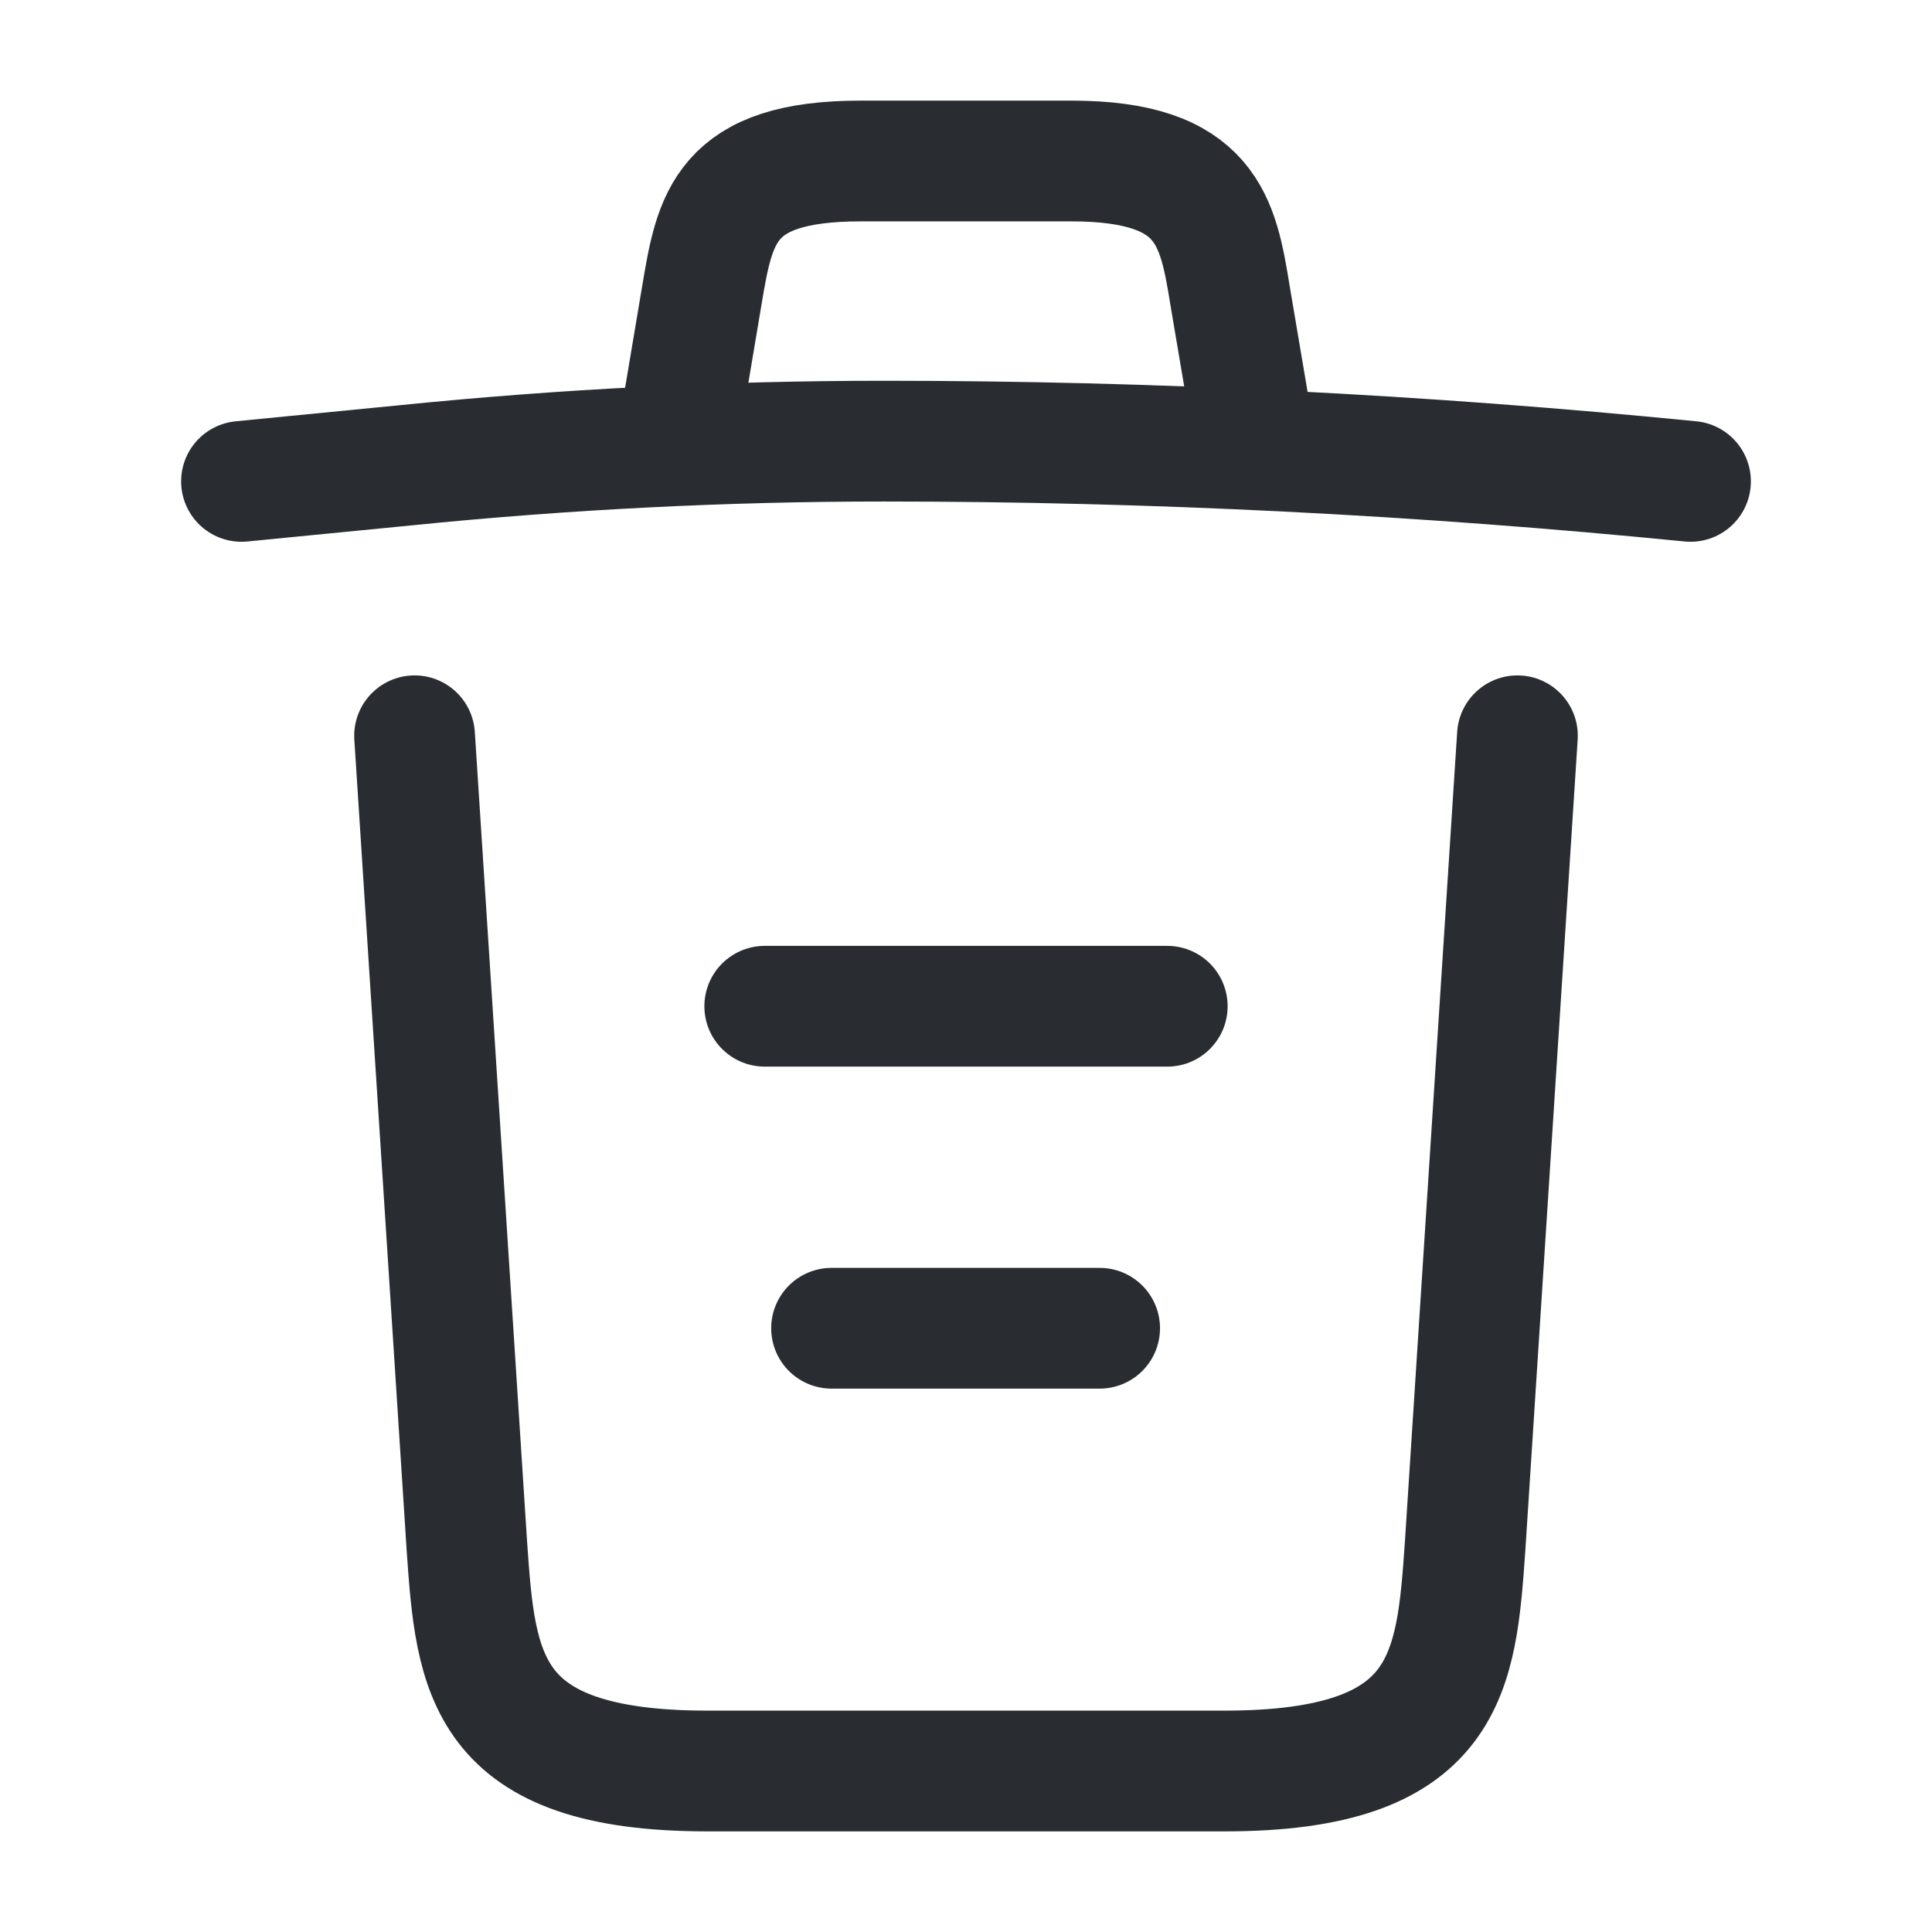
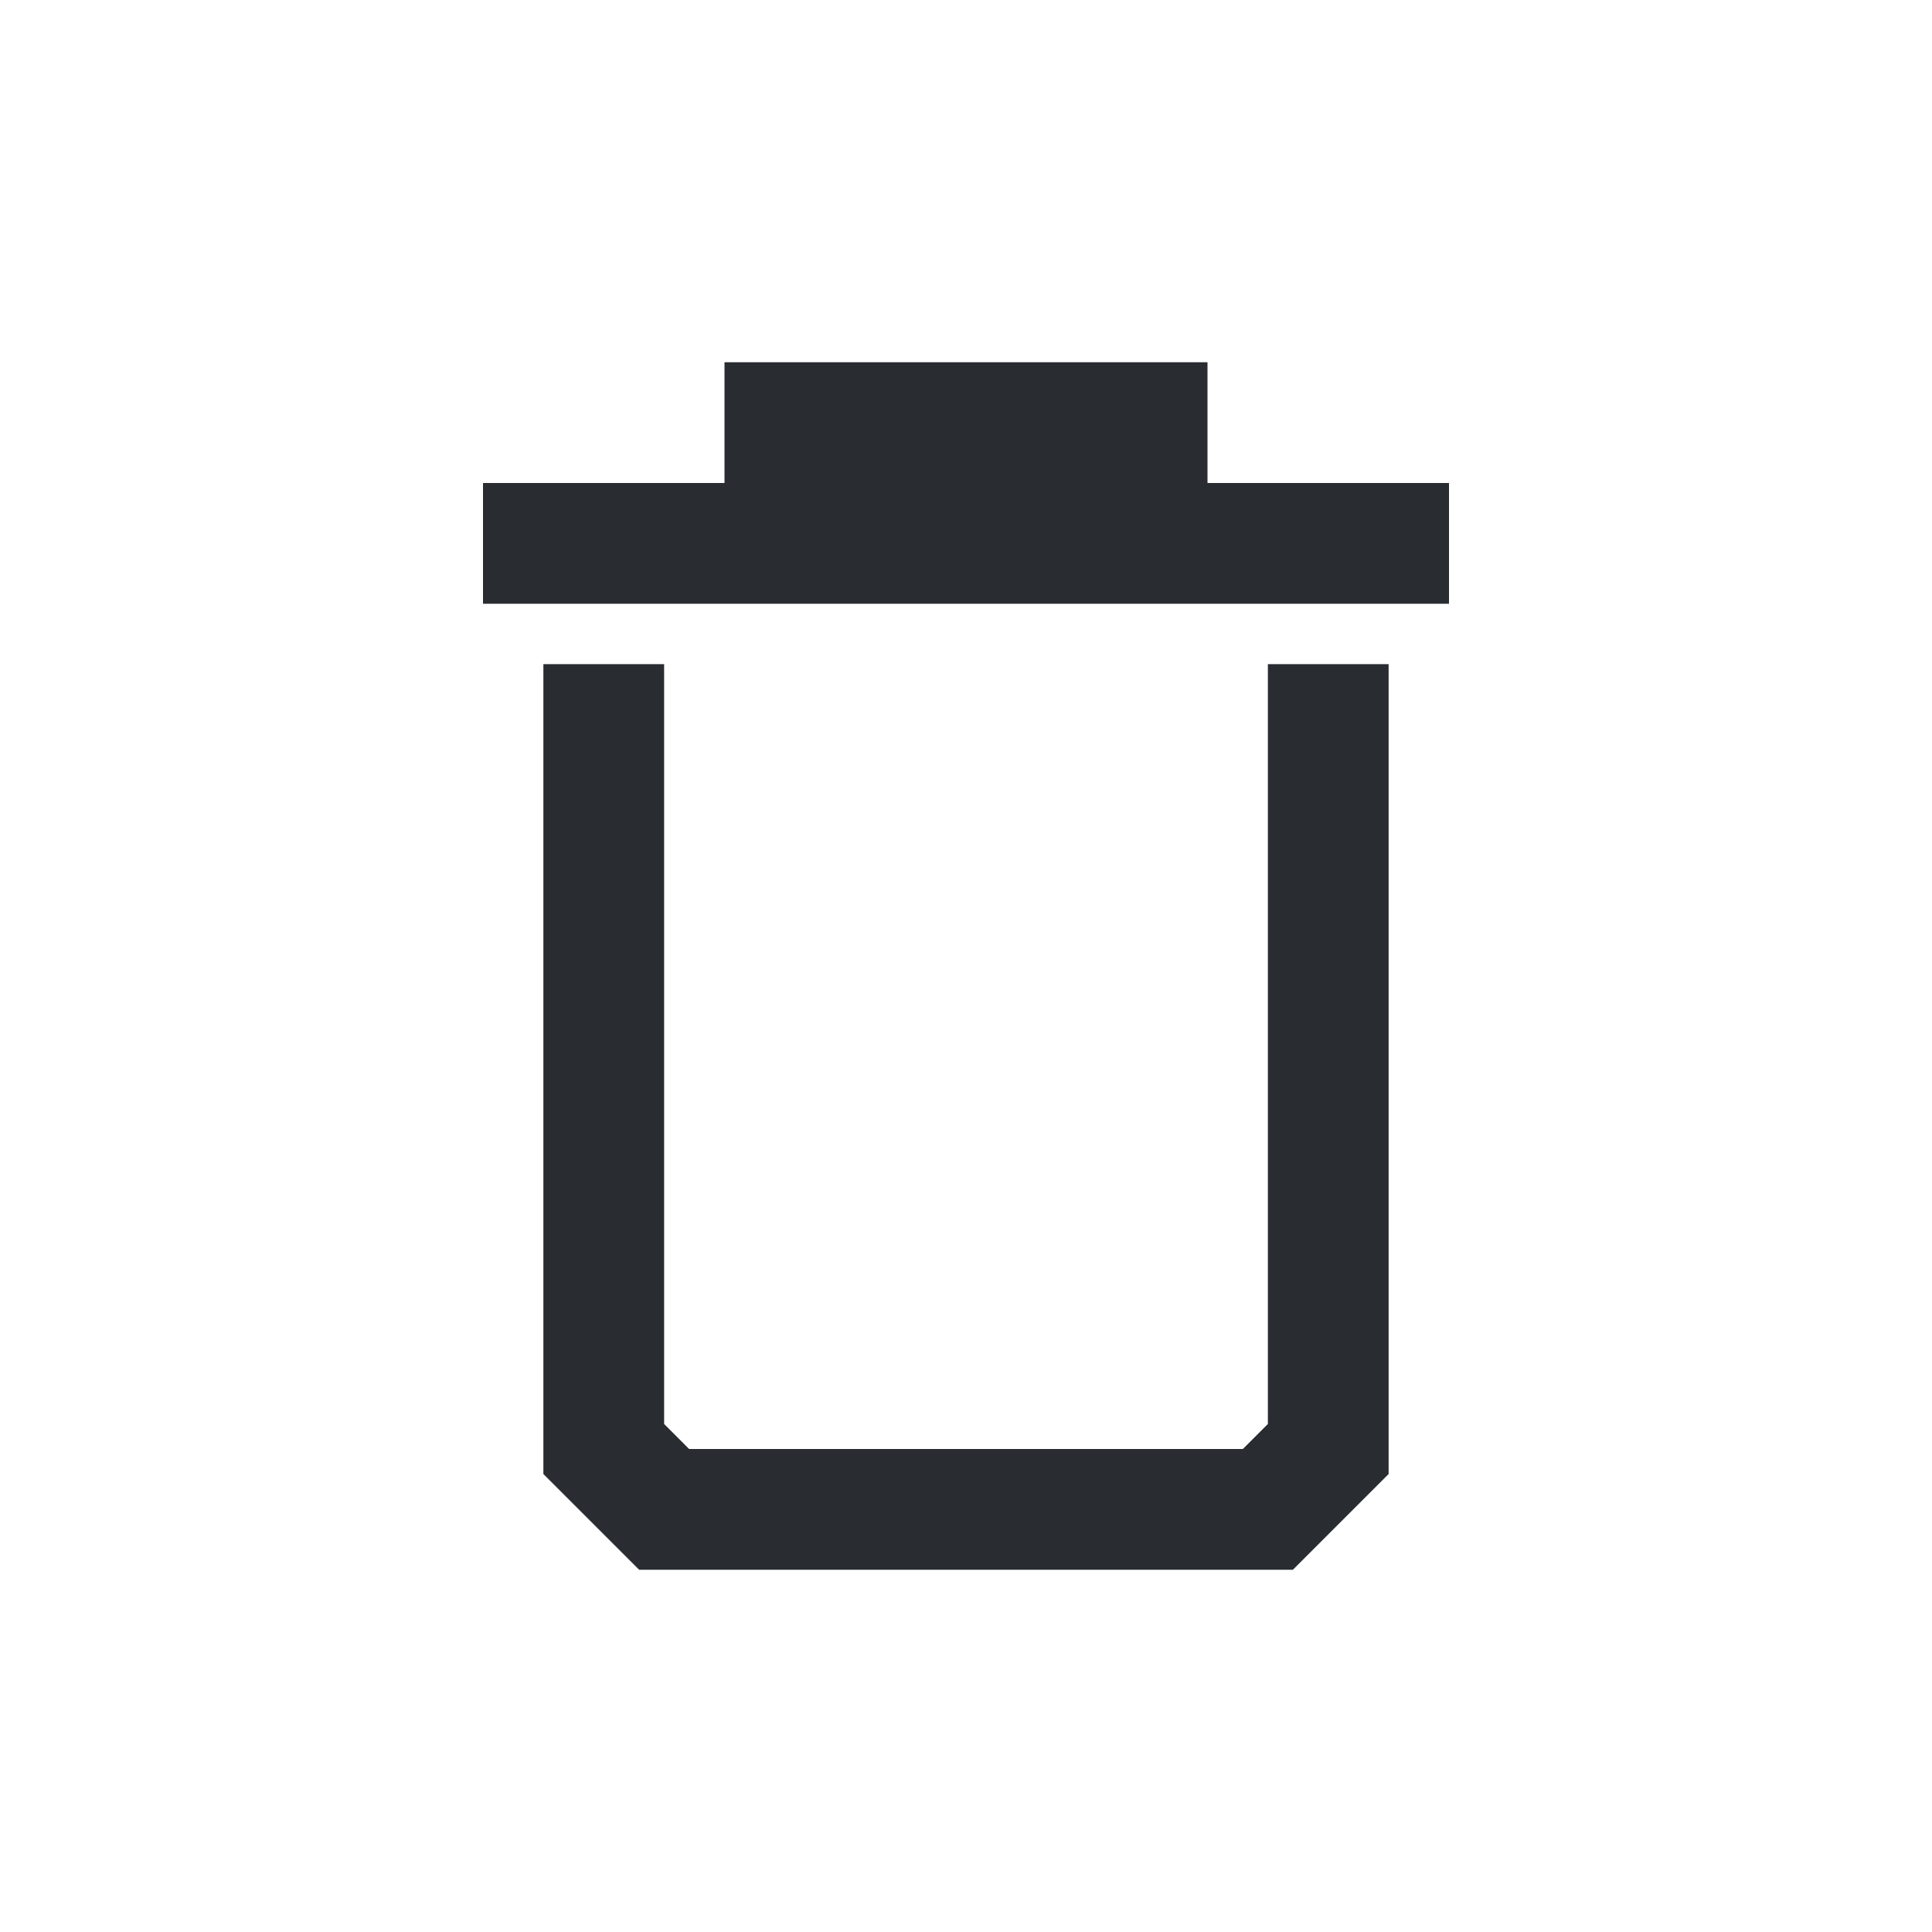
- <svg xmlns="http://www.w3.org/2000/svg" width="800px" height="800px" viewBox="0 0 24 24" fill="none">
-   <path d="M21 5.98C17.67 5.65 14.32 5.48 10.98 5.48C9 5.48 7.02 5.58 5.04 5.78L3 5.98" stroke="#292D32" stroke-width="1.5" stroke-linecap="round" stroke-linejoin="round" />
-   <path d="M8.5 4.97L8.72 3.66C8.88 2.71 9 2 10.69 2H13.31C15 2 15.13 2.75 15.28 3.67L15.5 4.97" stroke="#292D32" stroke-width="1.5" stroke-linecap="round" stroke-linejoin="round" />
-   <path d="M18.85 9.14L18.2 19.21C18.09 20.78 18 22 15.21 22H8.79C6 22 5.91 20.78 5.8 19.21L5.15 9.14" stroke="#292D32" stroke-width="1.5" stroke-linecap="round" stroke-linejoin="round" />
-   <path d="M10.33 16.5H13.66" stroke="#292D32" stroke-width="1.5" stroke-linecap="round" stroke-linejoin="round" />
-   <path d="M9.5 12.5H14.5" stroke="#292D32" stroke-width="1.5" stroke-linecap="round" stroke-linejoin="round" />
+ <svg xmlns="http://www.w3.org/2000/svg" width="100" height="100" viewBox="0 0 100 100" fill="none">
+   <path fill-rule="evenodd" clip-rule="evenodd" d="M37.5 18.75V25H25V31.25H75V25H62.5V18.75H37.5ZM28.125 34.375H34.375V73.705L35.669 75H64.33L65.625 73.705V34.375H71.875V76.295L66.92 81.25H33.081L28.125 76.295V34.375Z" fill="#292D32" />
</svg>
